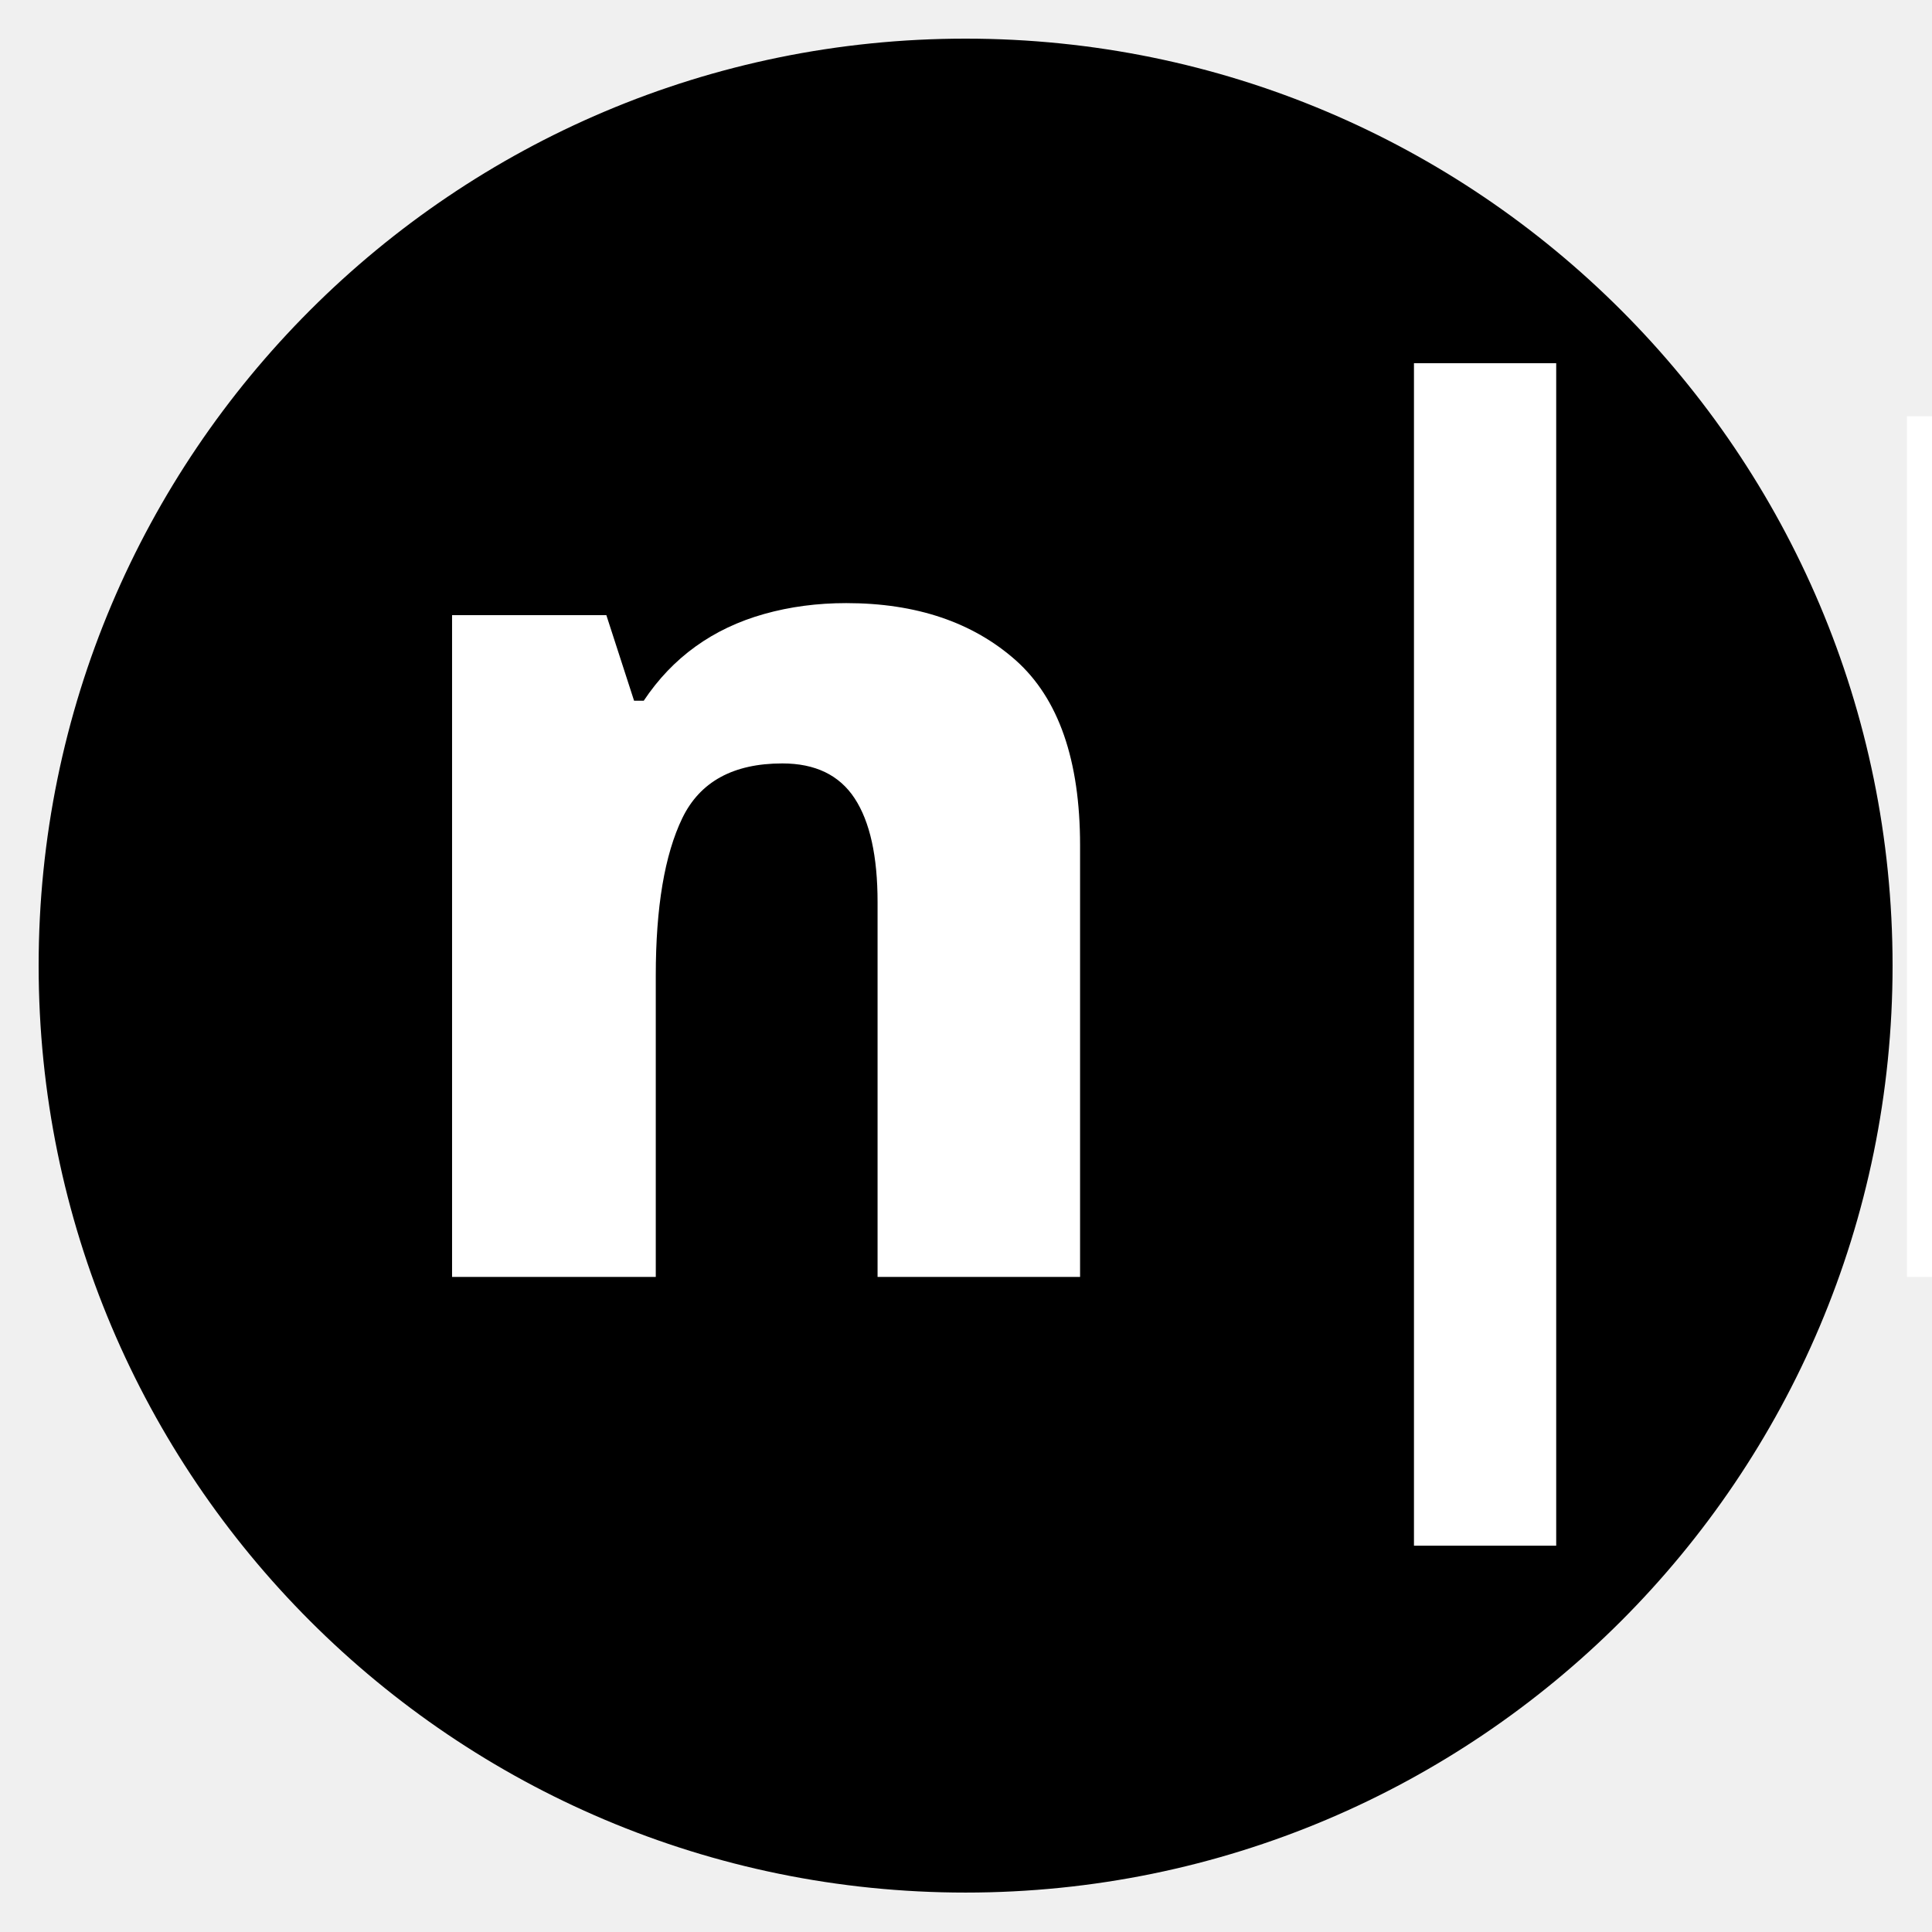
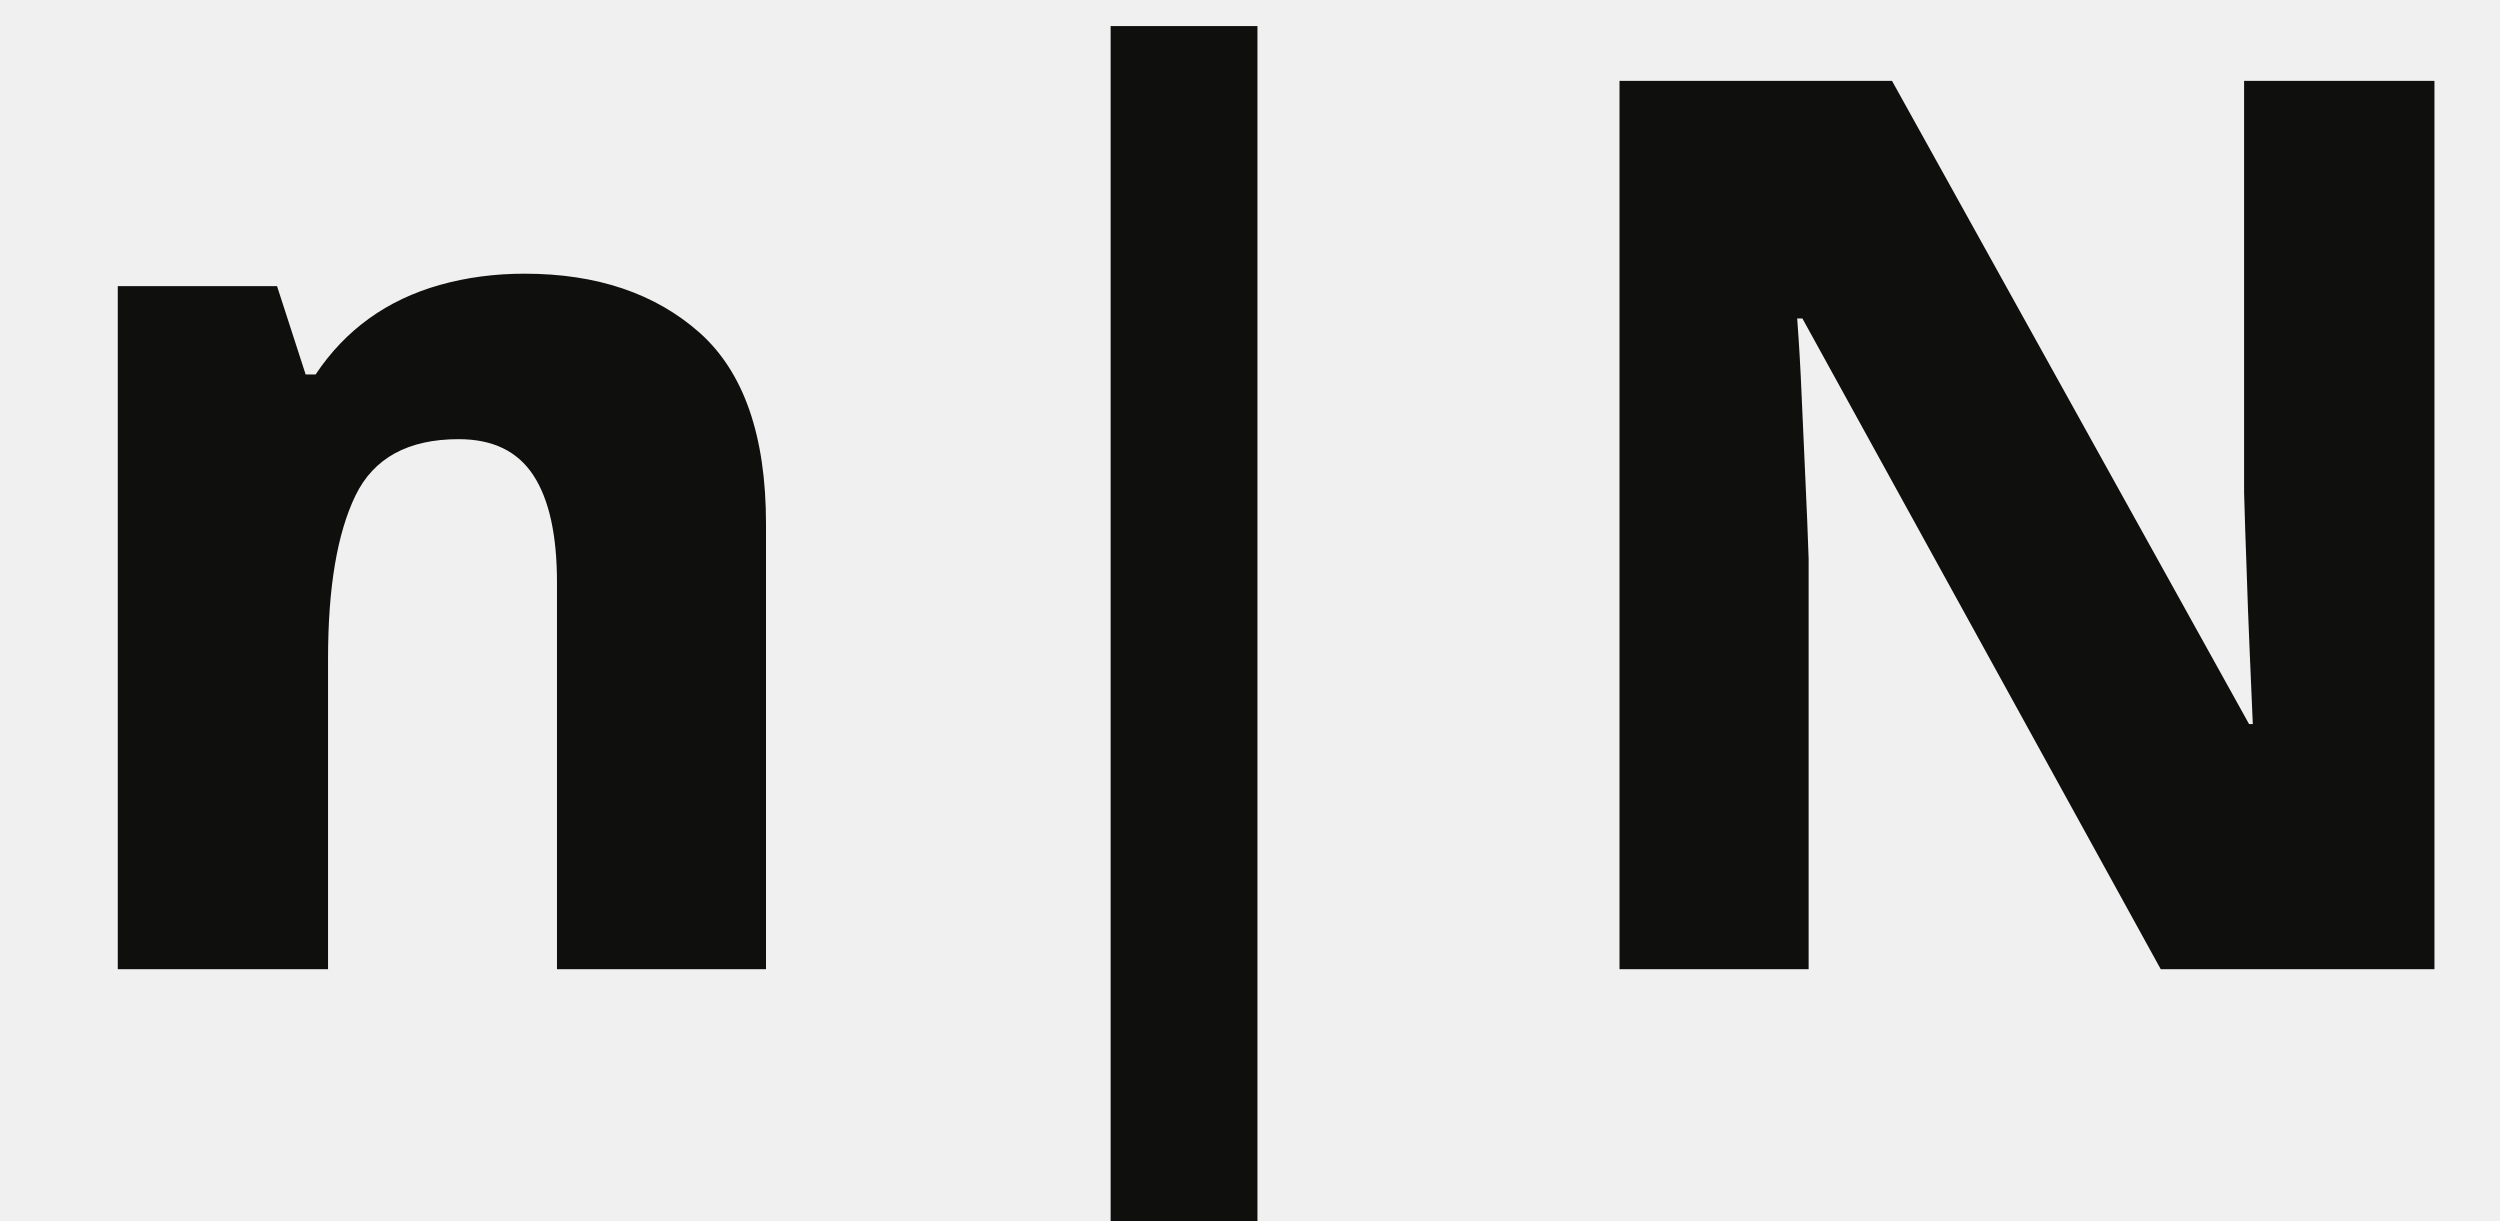
- <svg xmlns="http://www.w3.org/2000/svg" viewBox="0 0 343 343">
-   <ellipse rx="164.57" ry="164.57" cx="171.43" cy="171.43" fill="#000000" />
-   <path d="M19.95-27.95Q24.3-27.95 26.98-25.58 29.65-23.2 29.65-17.9L29.65 0 21.25 0 21.25-15.55Q21.25-18.4 20.3-19.85 19.35-21.3 17.3-21.3Q14.25-21.3 13.15-19.03 12.05-16.75 12.05-12.5L12.05 0 3.6 0 3.6-27.45 10-27.45 11.15-23.9 11.55-23.9Q12.45-25.25 13.7-26.15 14.95-27.05 16.55-27.5 18.15-27.95 19.95-27.95ZM43.5 11.15L43.5-37.9 49.4-37.9 49.4 11.15 43.5 11.15ZM96.7-35.7L96.7 0 85.7 0 71.3-26.15 71.09-26.15Q71.2-24.7 71.27-23.03 71.34-21.35 71.42-19.68 71.5-18 71.55-16.5L71.55 0 63.95 0 63.95-35.7 74.9-35.7 89.25-9.85 89.4-9.85Q89.34-11.25 89.27-12.88 89.2-14.5 89.15-16.1 89.09-17.7 89.05-19.15L89.05-35.7 96.7-35.7Z" transform="matrix(4.28,0,0,4.28,64.85,226.7)" fill="#ffffff" />
+ <svg xmlns="http://www.w3.org/2000/svg" viewBox="60 60 430 210">
+   <path d="M19.95-27.95Q24.3-27.95 26.98-25.58 29.65-23.2 29.65-17.9L29.65 0 21.25 0 21.25-15.55Q21.25-18.4 20.3-19.85 19.35-21.3 17.3-21.3Q14.25-21.3 13.15-19.03 12.05-16.75 12.05-12.5L12.05 0 3.6 0 3.6-27.45 10-27.45 11.15-23.9 11.55-23.9Q12.45-25.25 13.7-26.15 14.95-27.05 16.55-27.5 18.15-27.95 19.95-27.95ZM43.5 11.15L43.5-37.9 49.4-37.9 49.4 11.15 43.5 11.15ZM96.7-35.7L96.7 0 85.7 0 71.3-26.15 71.09-26.15Q71.2-24.7 71.27-23.03 71.34-21.35 71.42-19.68 71.5-18 71.55-16.5L71.55 0 63.95 0 63.95-35.7 74.9-35.7 89.25-9.85 89.4-9.85Q89.34-11.25 89.27-12.88 89.2-14.5 89.15-16.1 89.09-17.7 89.05-19.15L89.05-35.7 96.7-35.7Z" transform="matrix(4.28,0,0,4.28,64.85,226.7)" fill="#0F0F0E" />
</svg>
